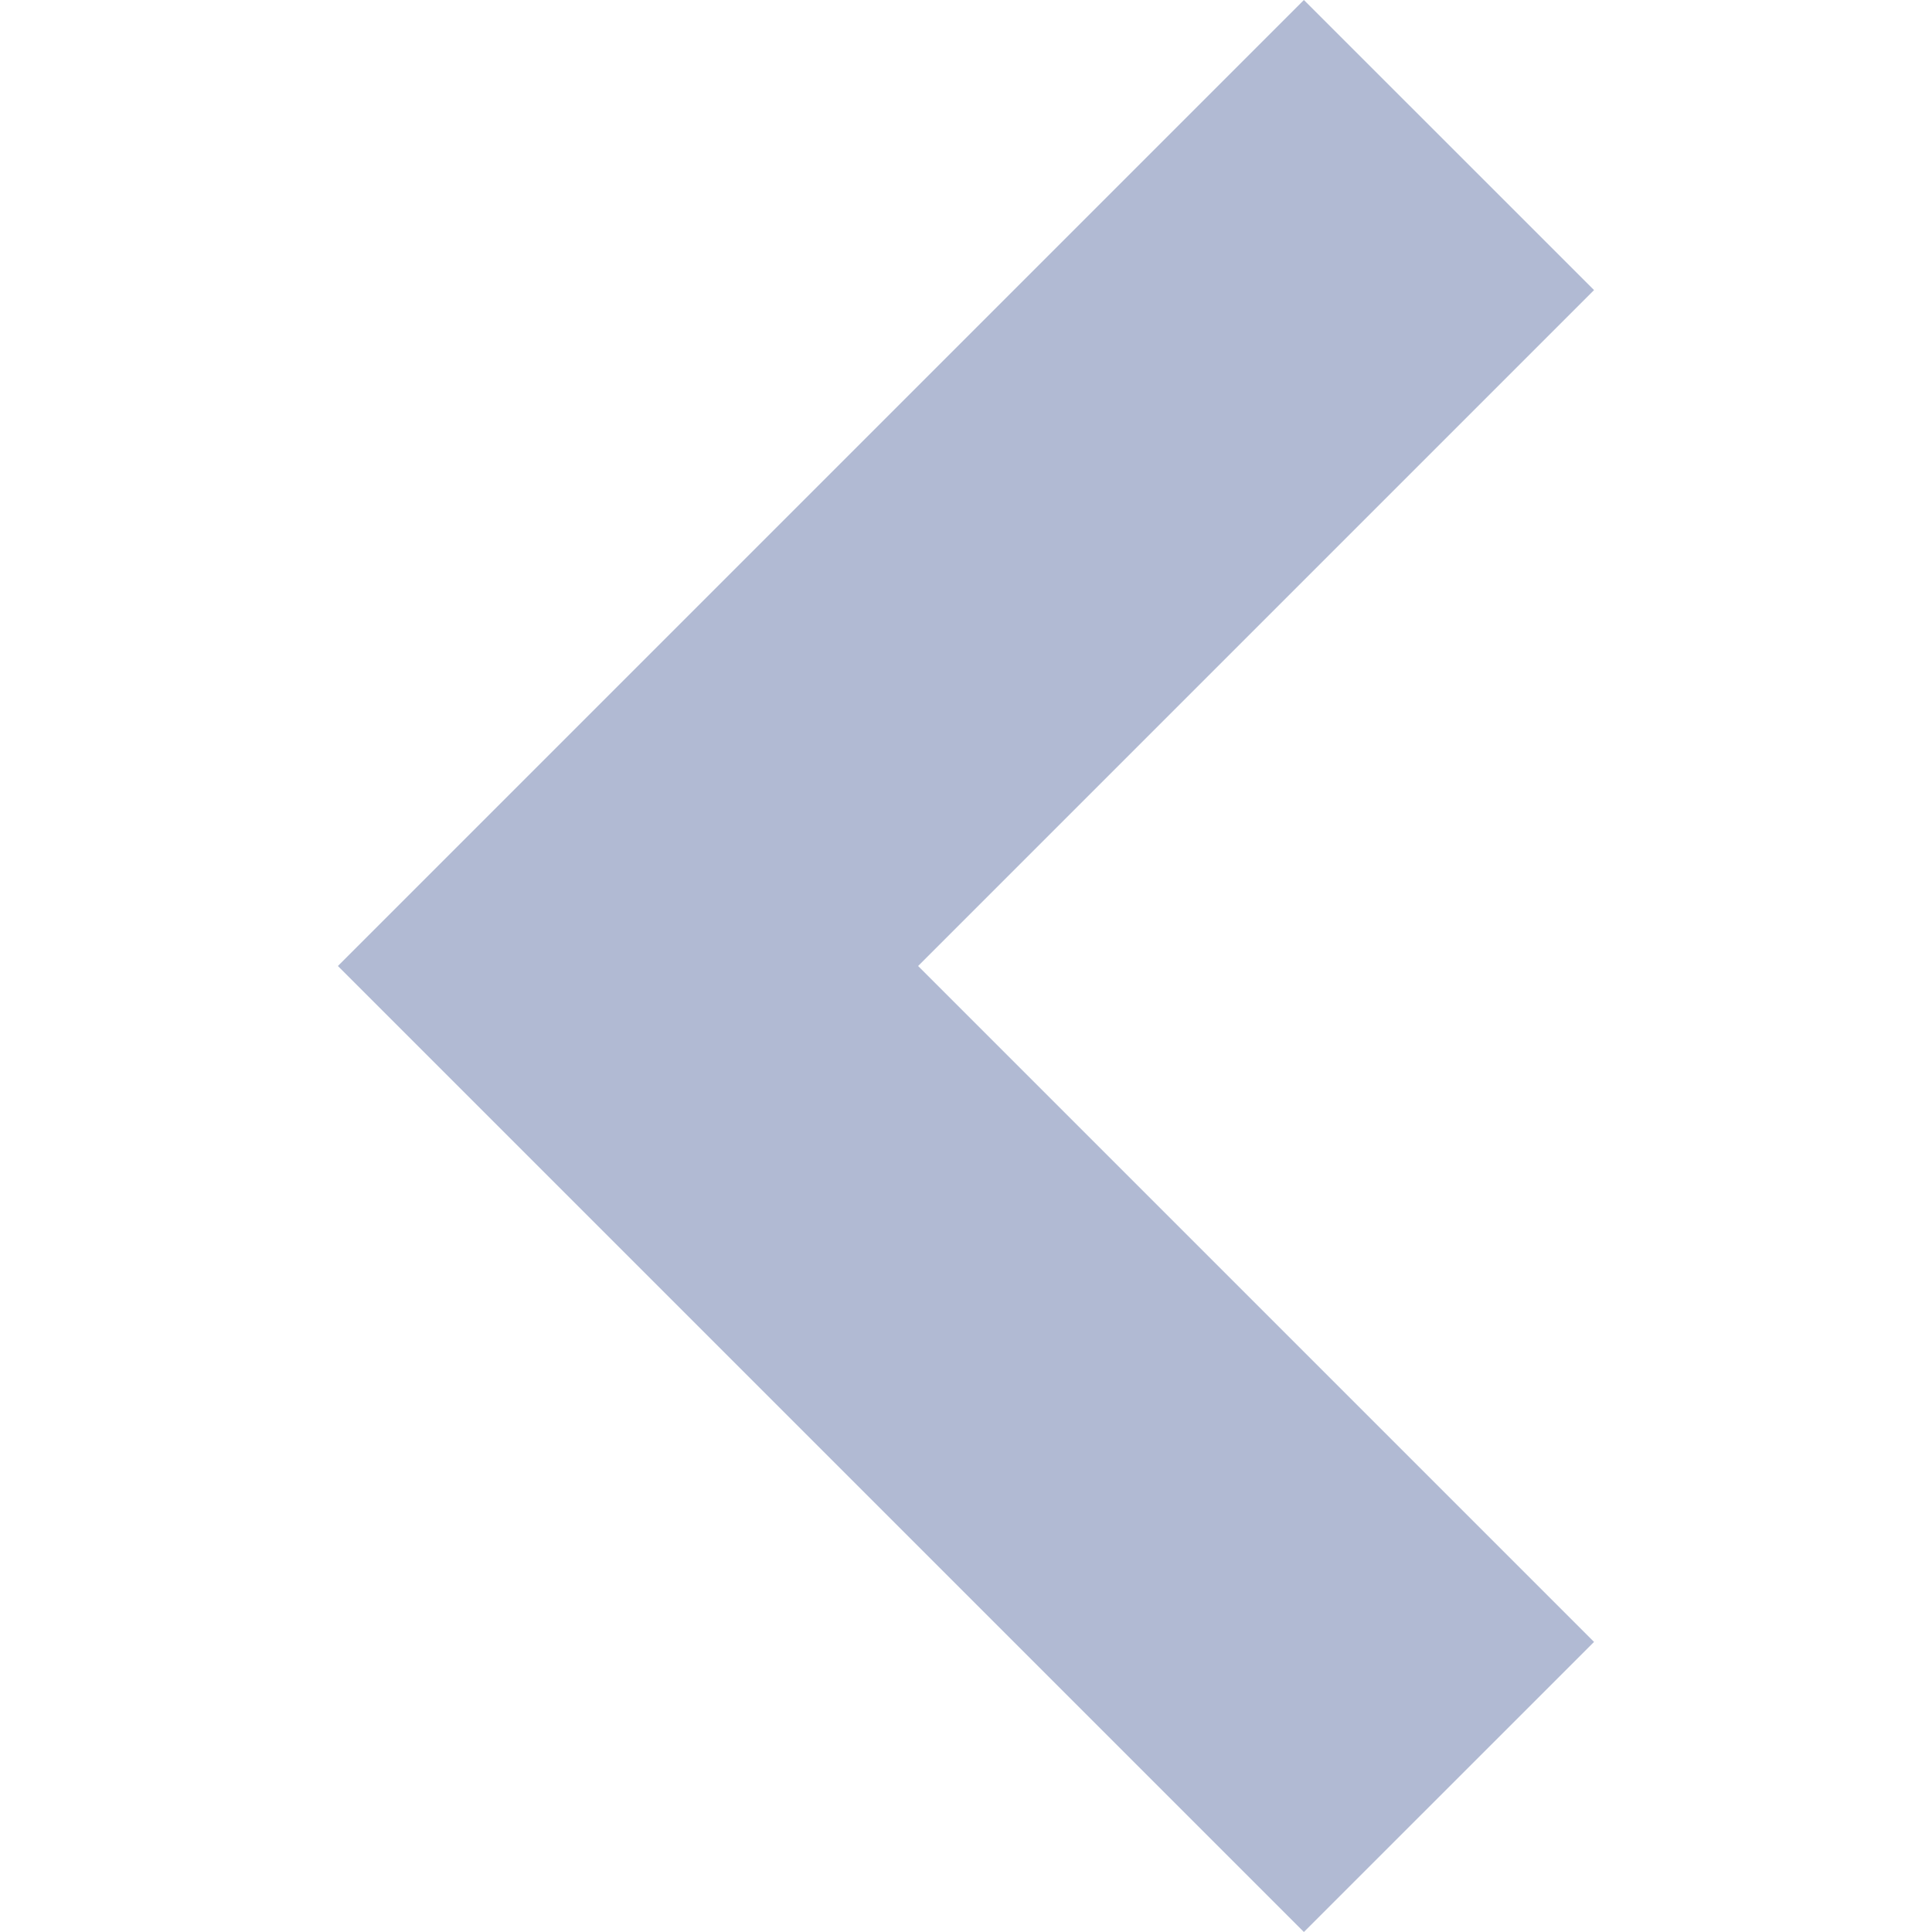
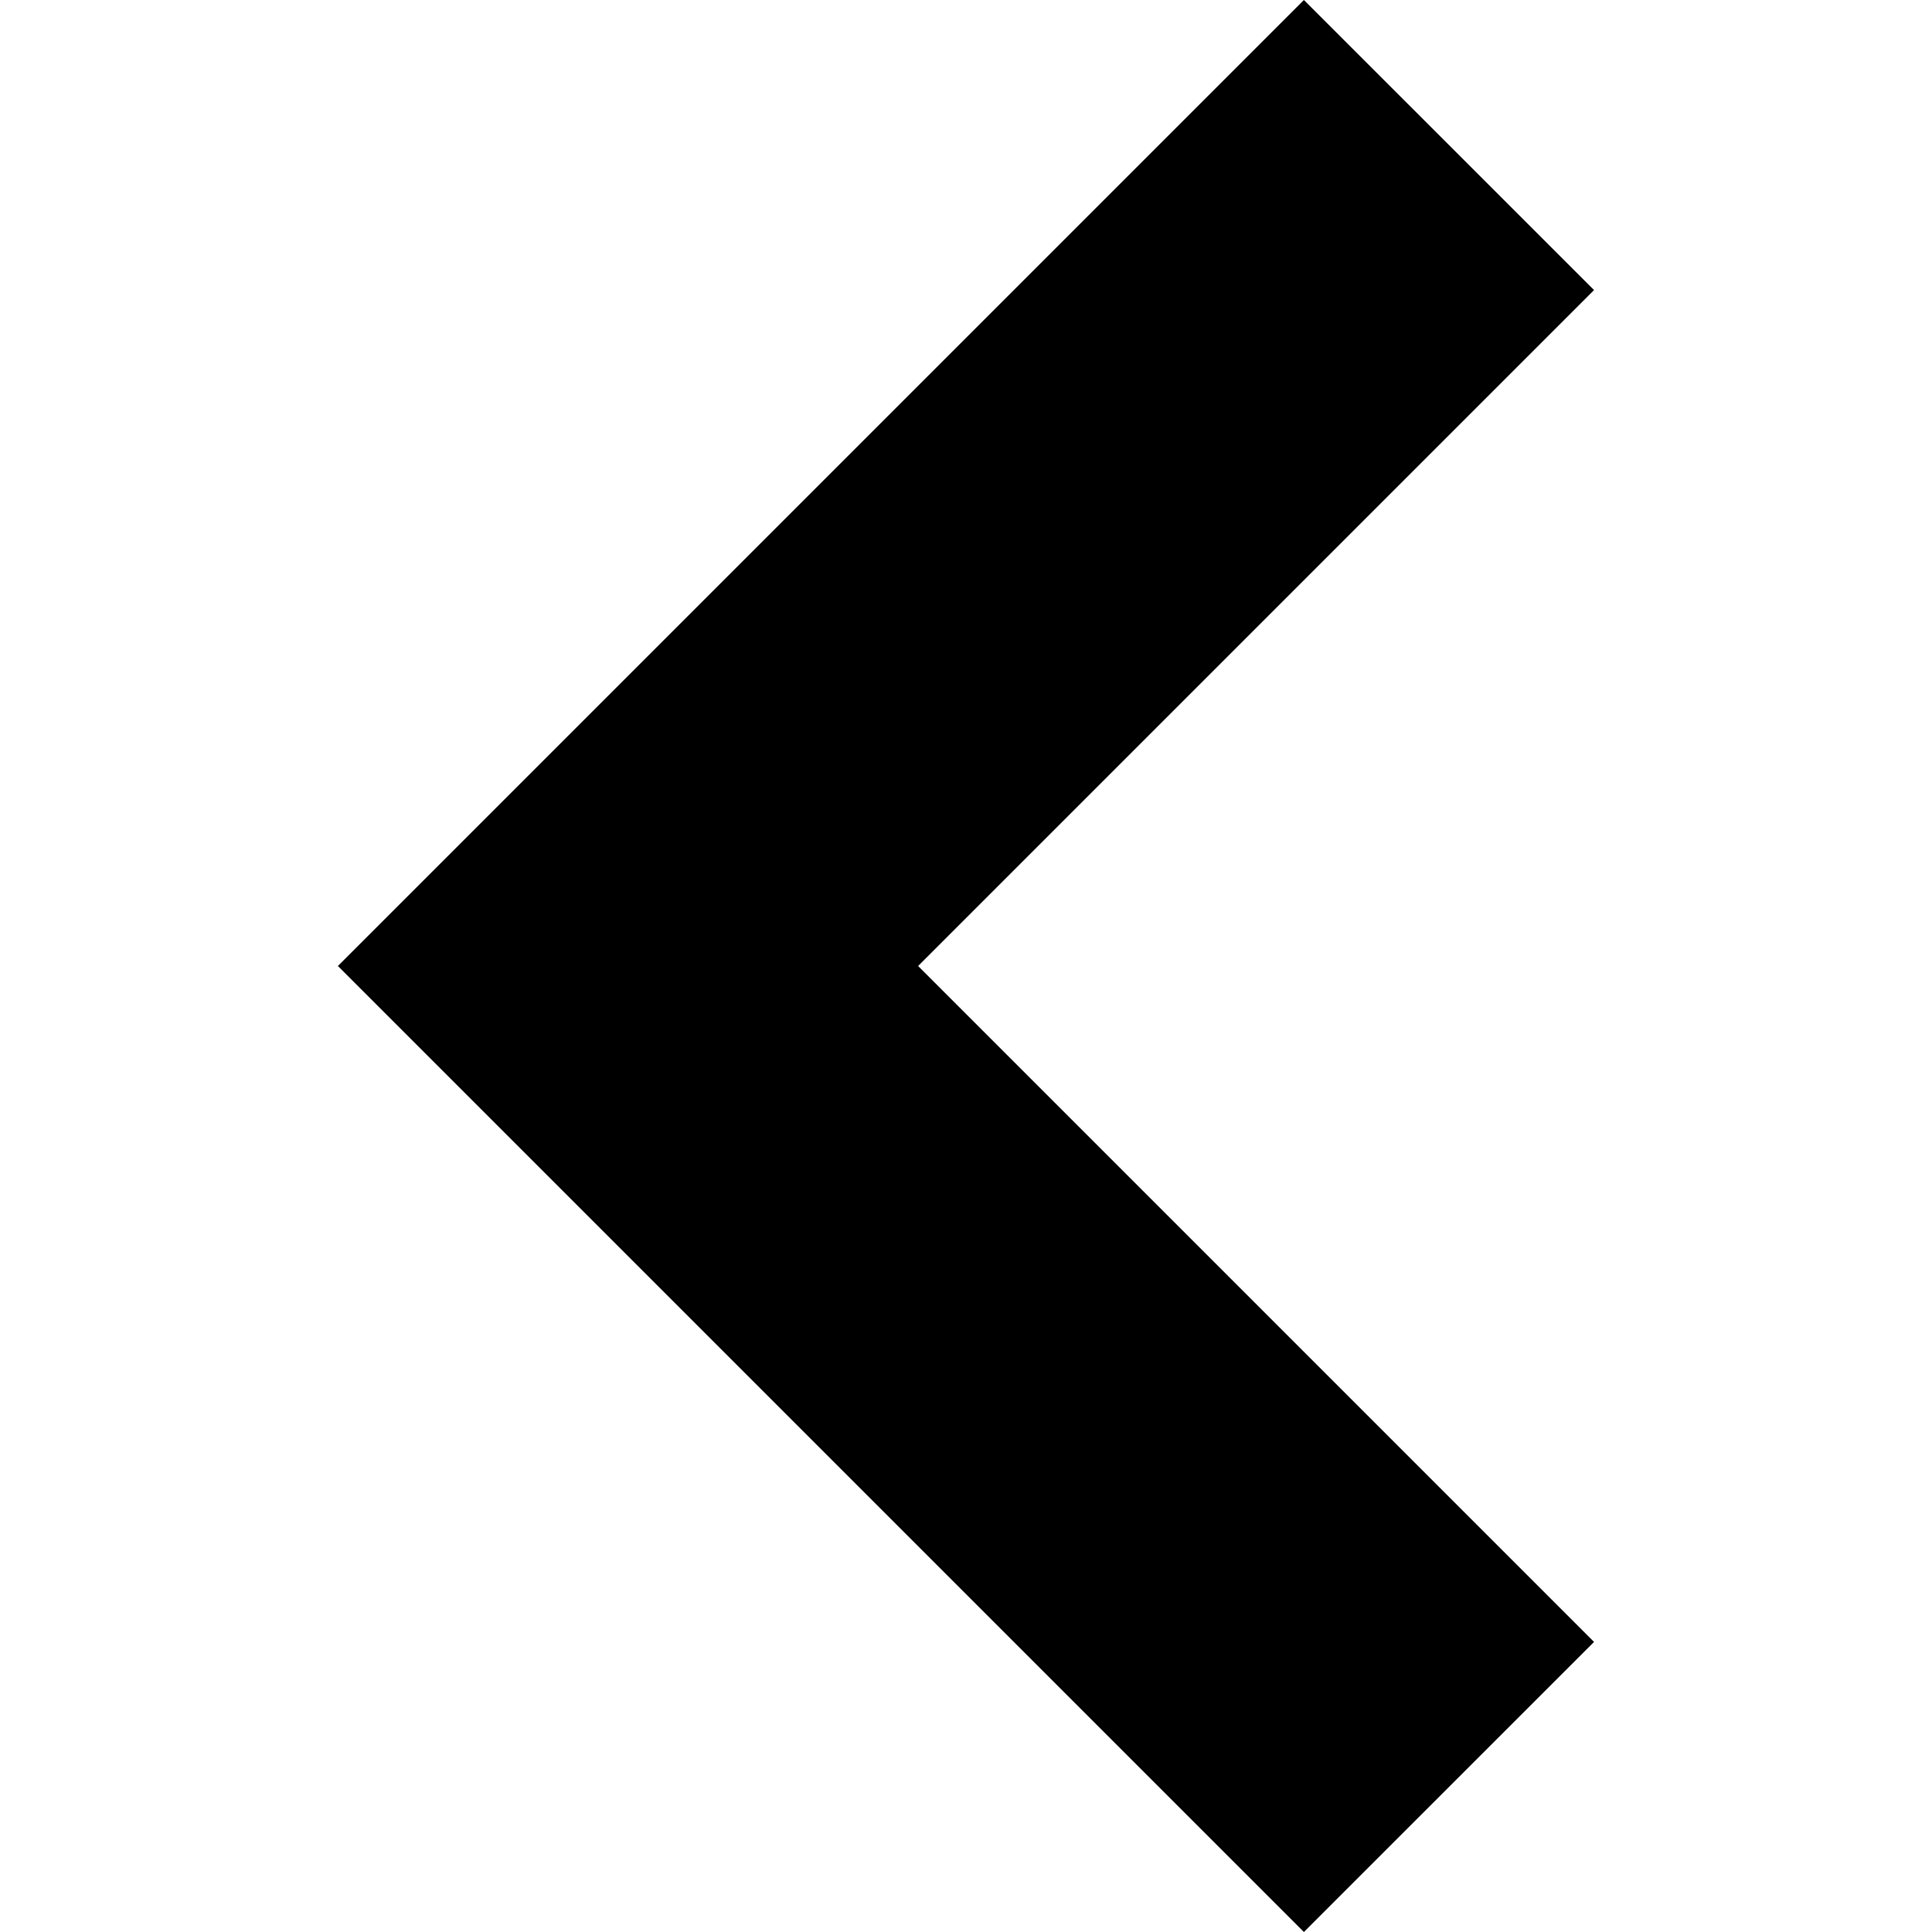
<svg xmlns="http://www.w3.org/2000/svg" width="28" height="28" viewBox="0 0 28 28" fill="none">
-   <path d="M4.899 14.002L18.897 28L23.102 23.796L13.306 14L23.102 4.204L18.897 -5.46486e-08L4.899 13.998L4.899 14.002Z" fill="#B1BAD3" />
+   <path d="M4.899 14.002L18.897 28L23.102 23.796L13.306 14L23.102 4.204L18.897 -5.46486e-08L4.899 13.998L4.899 14.002Z" fill="currentColor" />
</svg>
